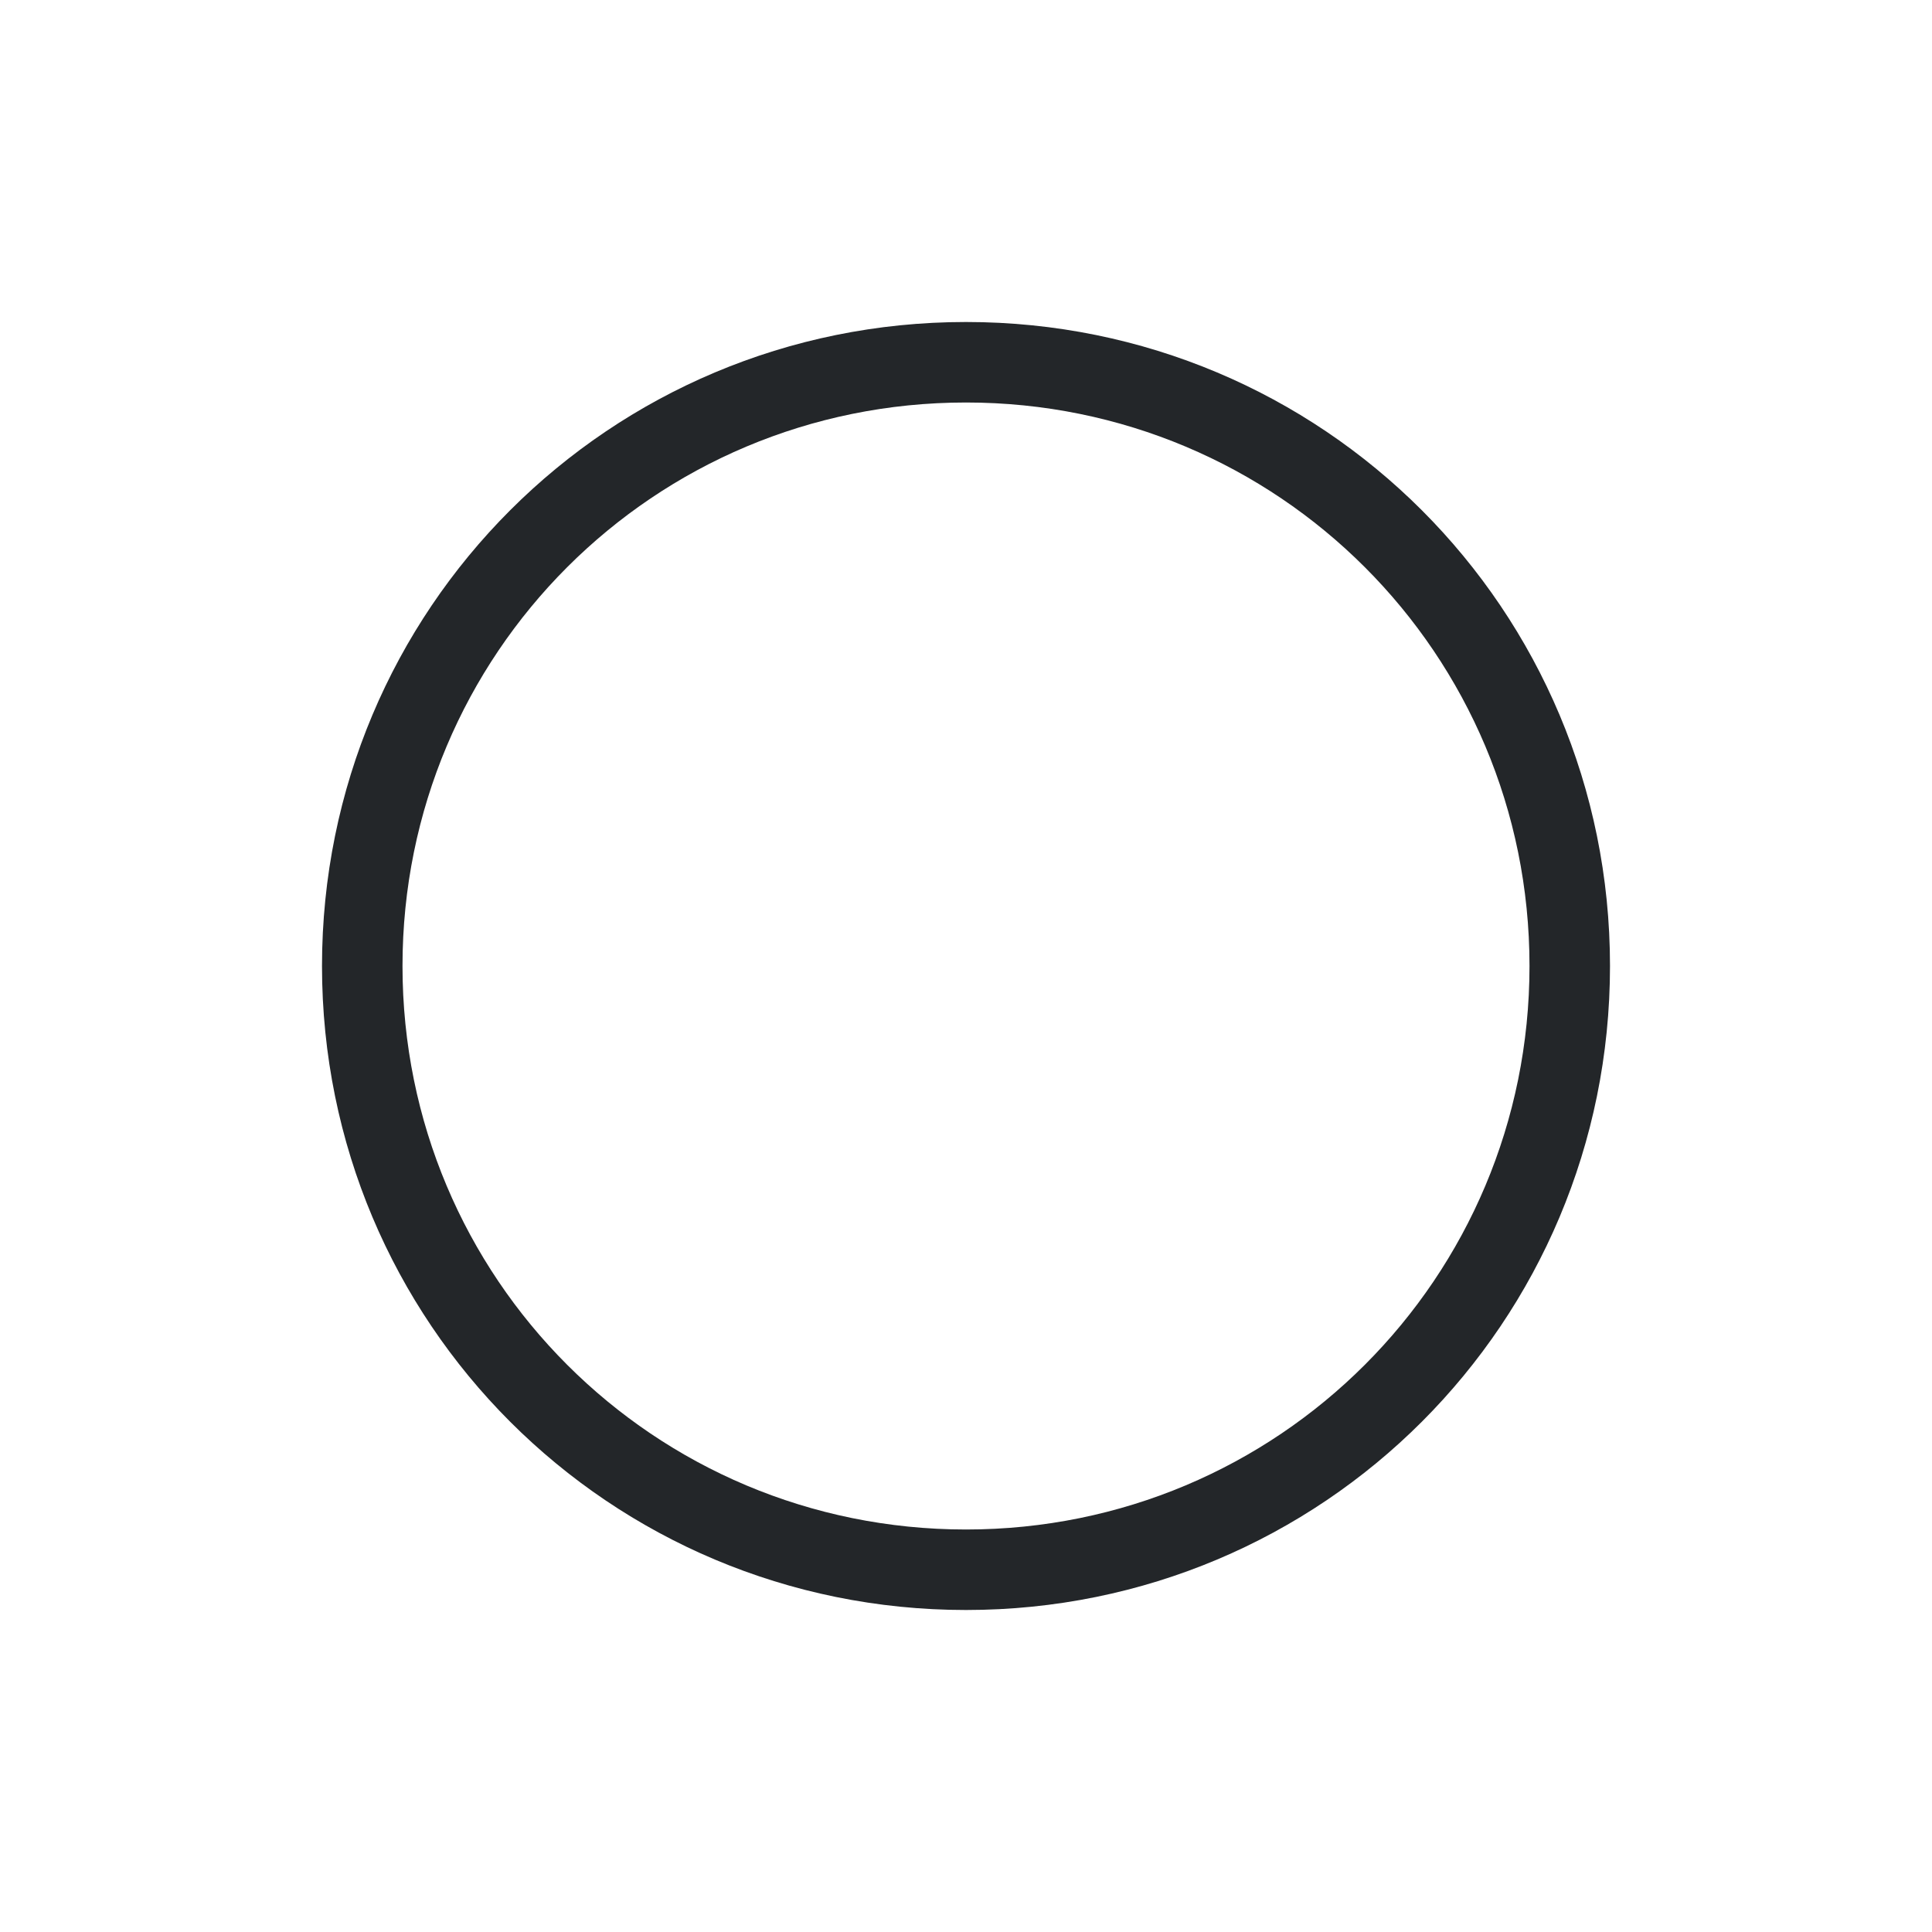
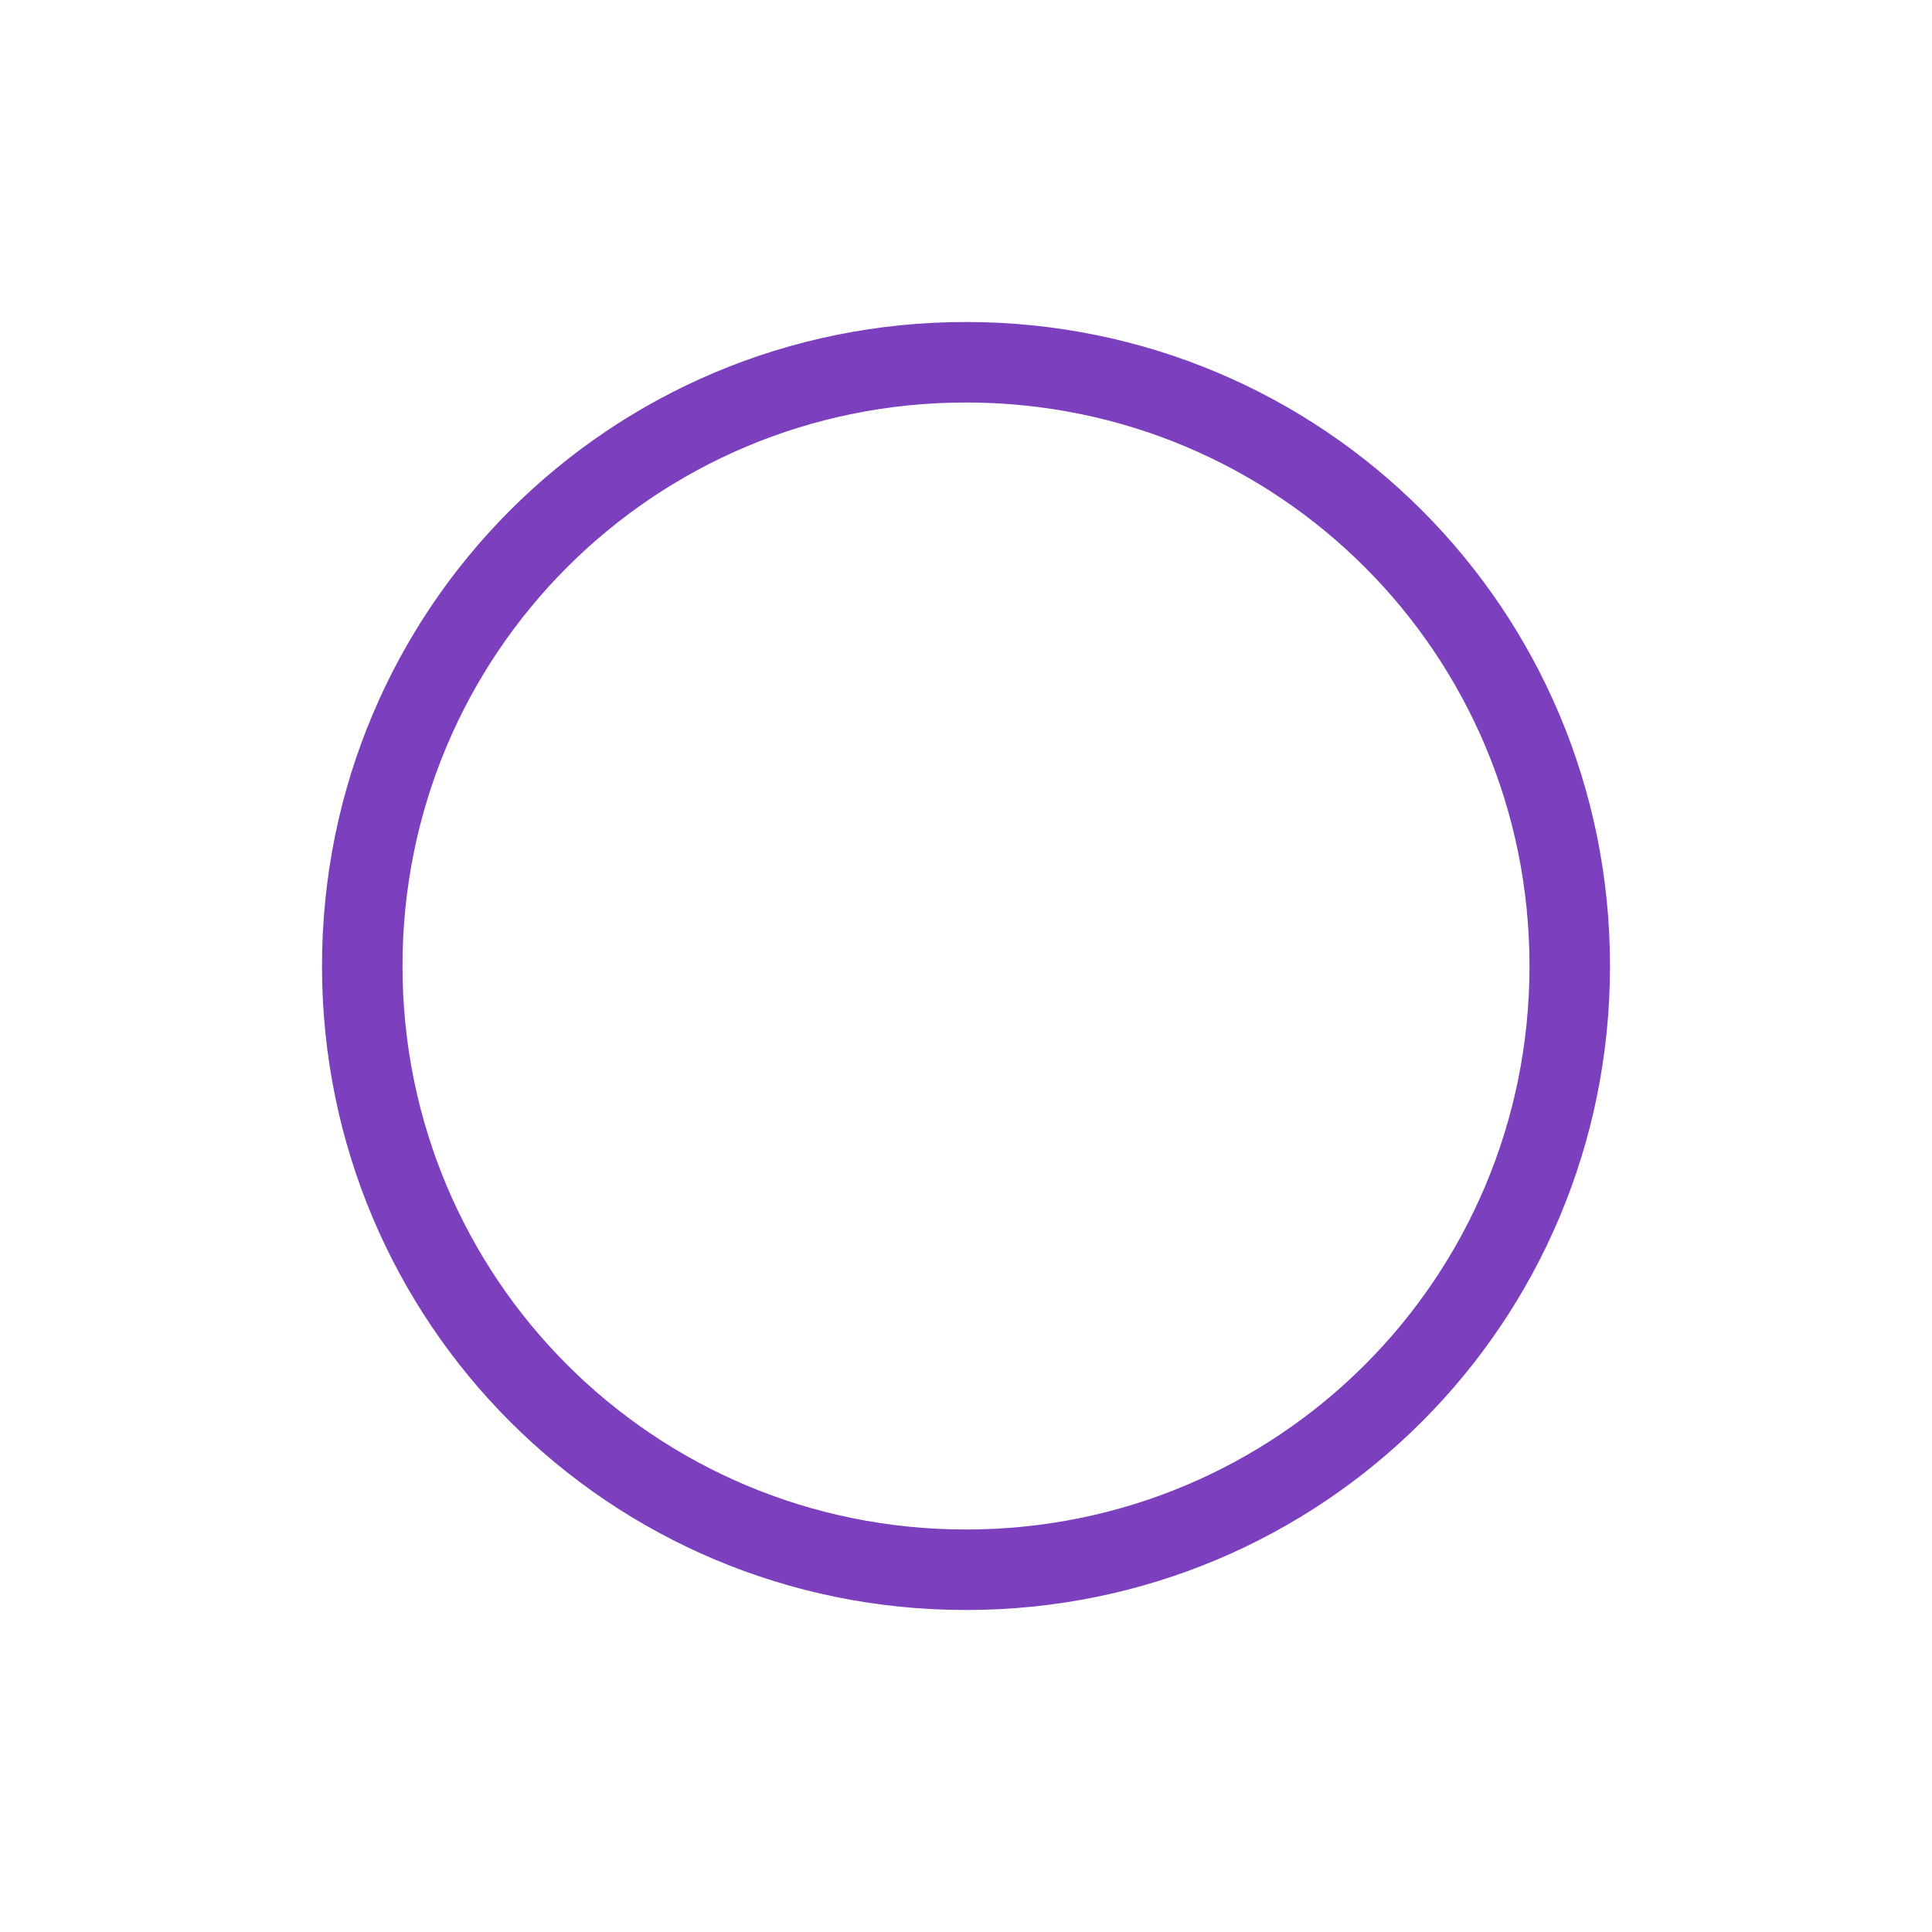
<svg xmlns="http://www.w3.org/2000/svg" viewBox="0 0 24 24">
  <defs id="defs3051">
    <style type="text/css" id="current-color-scheme">
      .ColorScheme-Text {
-         color:#232629;
+         color:#7c3fbd;
      }
      </style>
  </defs>
  <path style="fill:currentColor;fill-opacity:1;stroke:none" d="M 12 4 C 7.568 4 4 7.568 4 12 C 4 16.432 7.568 20 12 20 C 16.432 20 20 16.432 20 12 C 20 7.568 16.432 4 12 4 z M 12 5 C 15.878 5 19 8.122 19 12 C 19 15.878 15.878 19 12 19 C 8.122 19 5 15.878 5 12 C 5 8.122 8.122 5 12 5 z " class="ColorScheme-Text" />
</svg>
